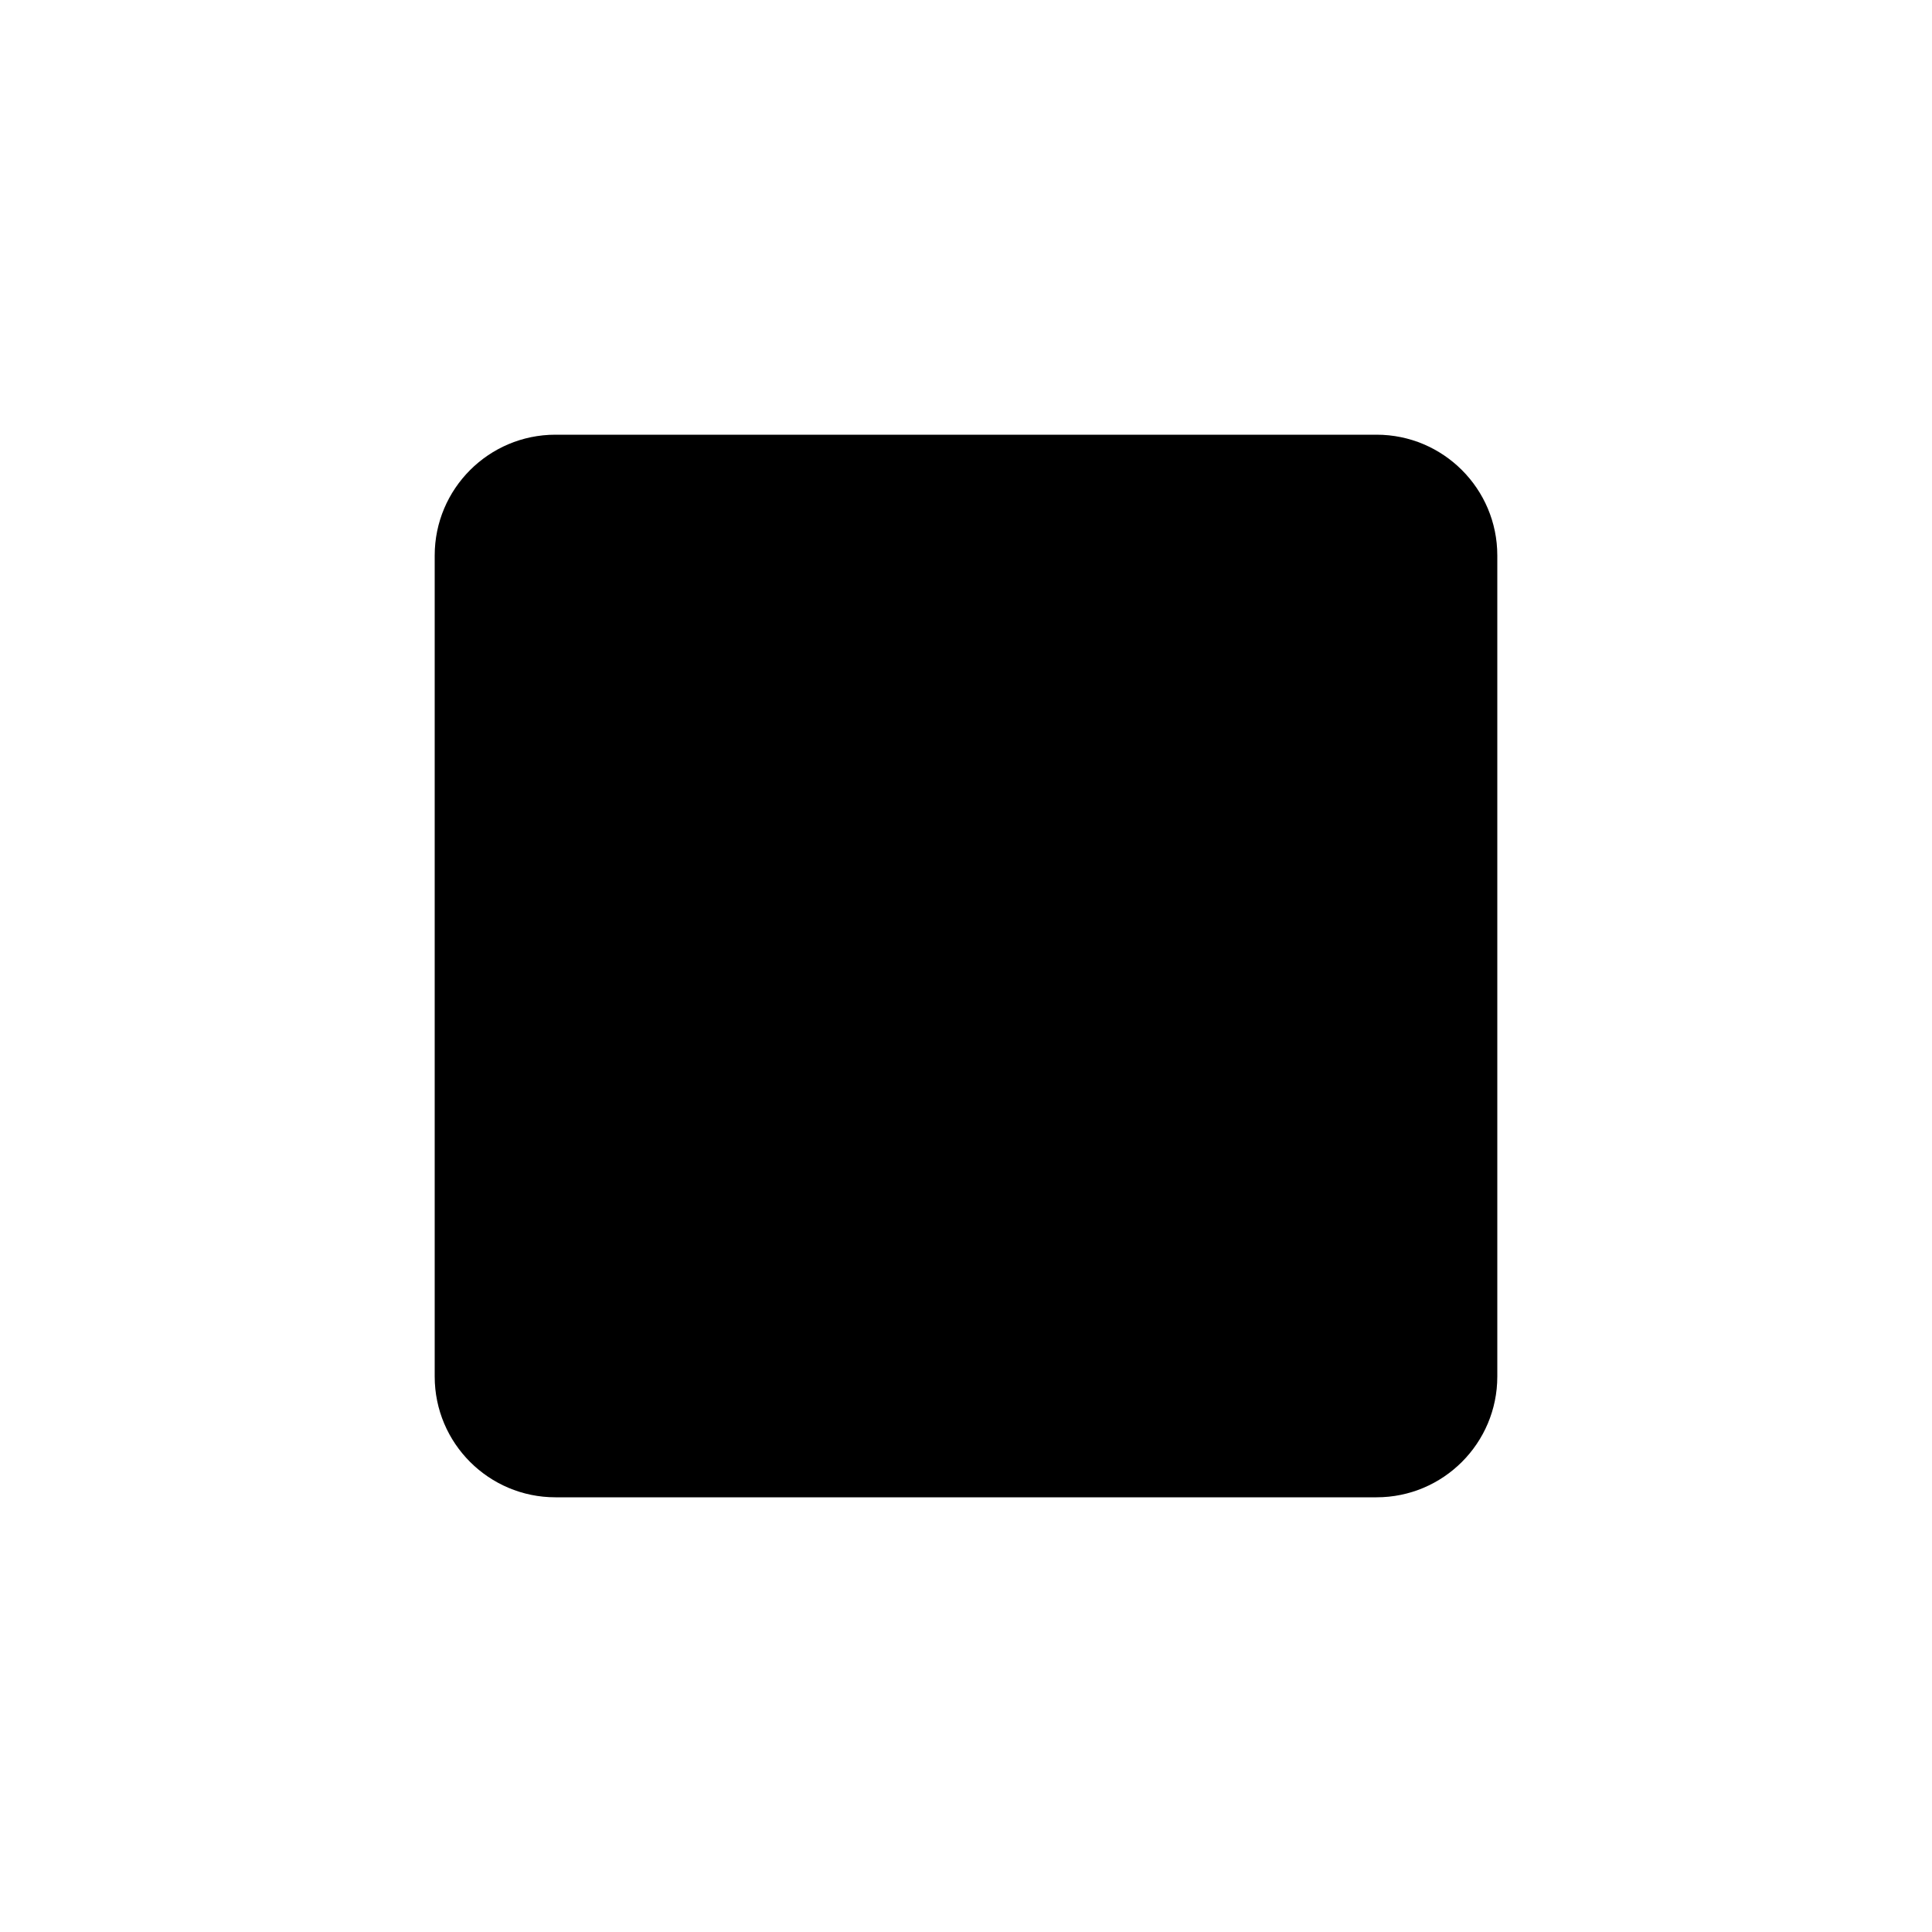
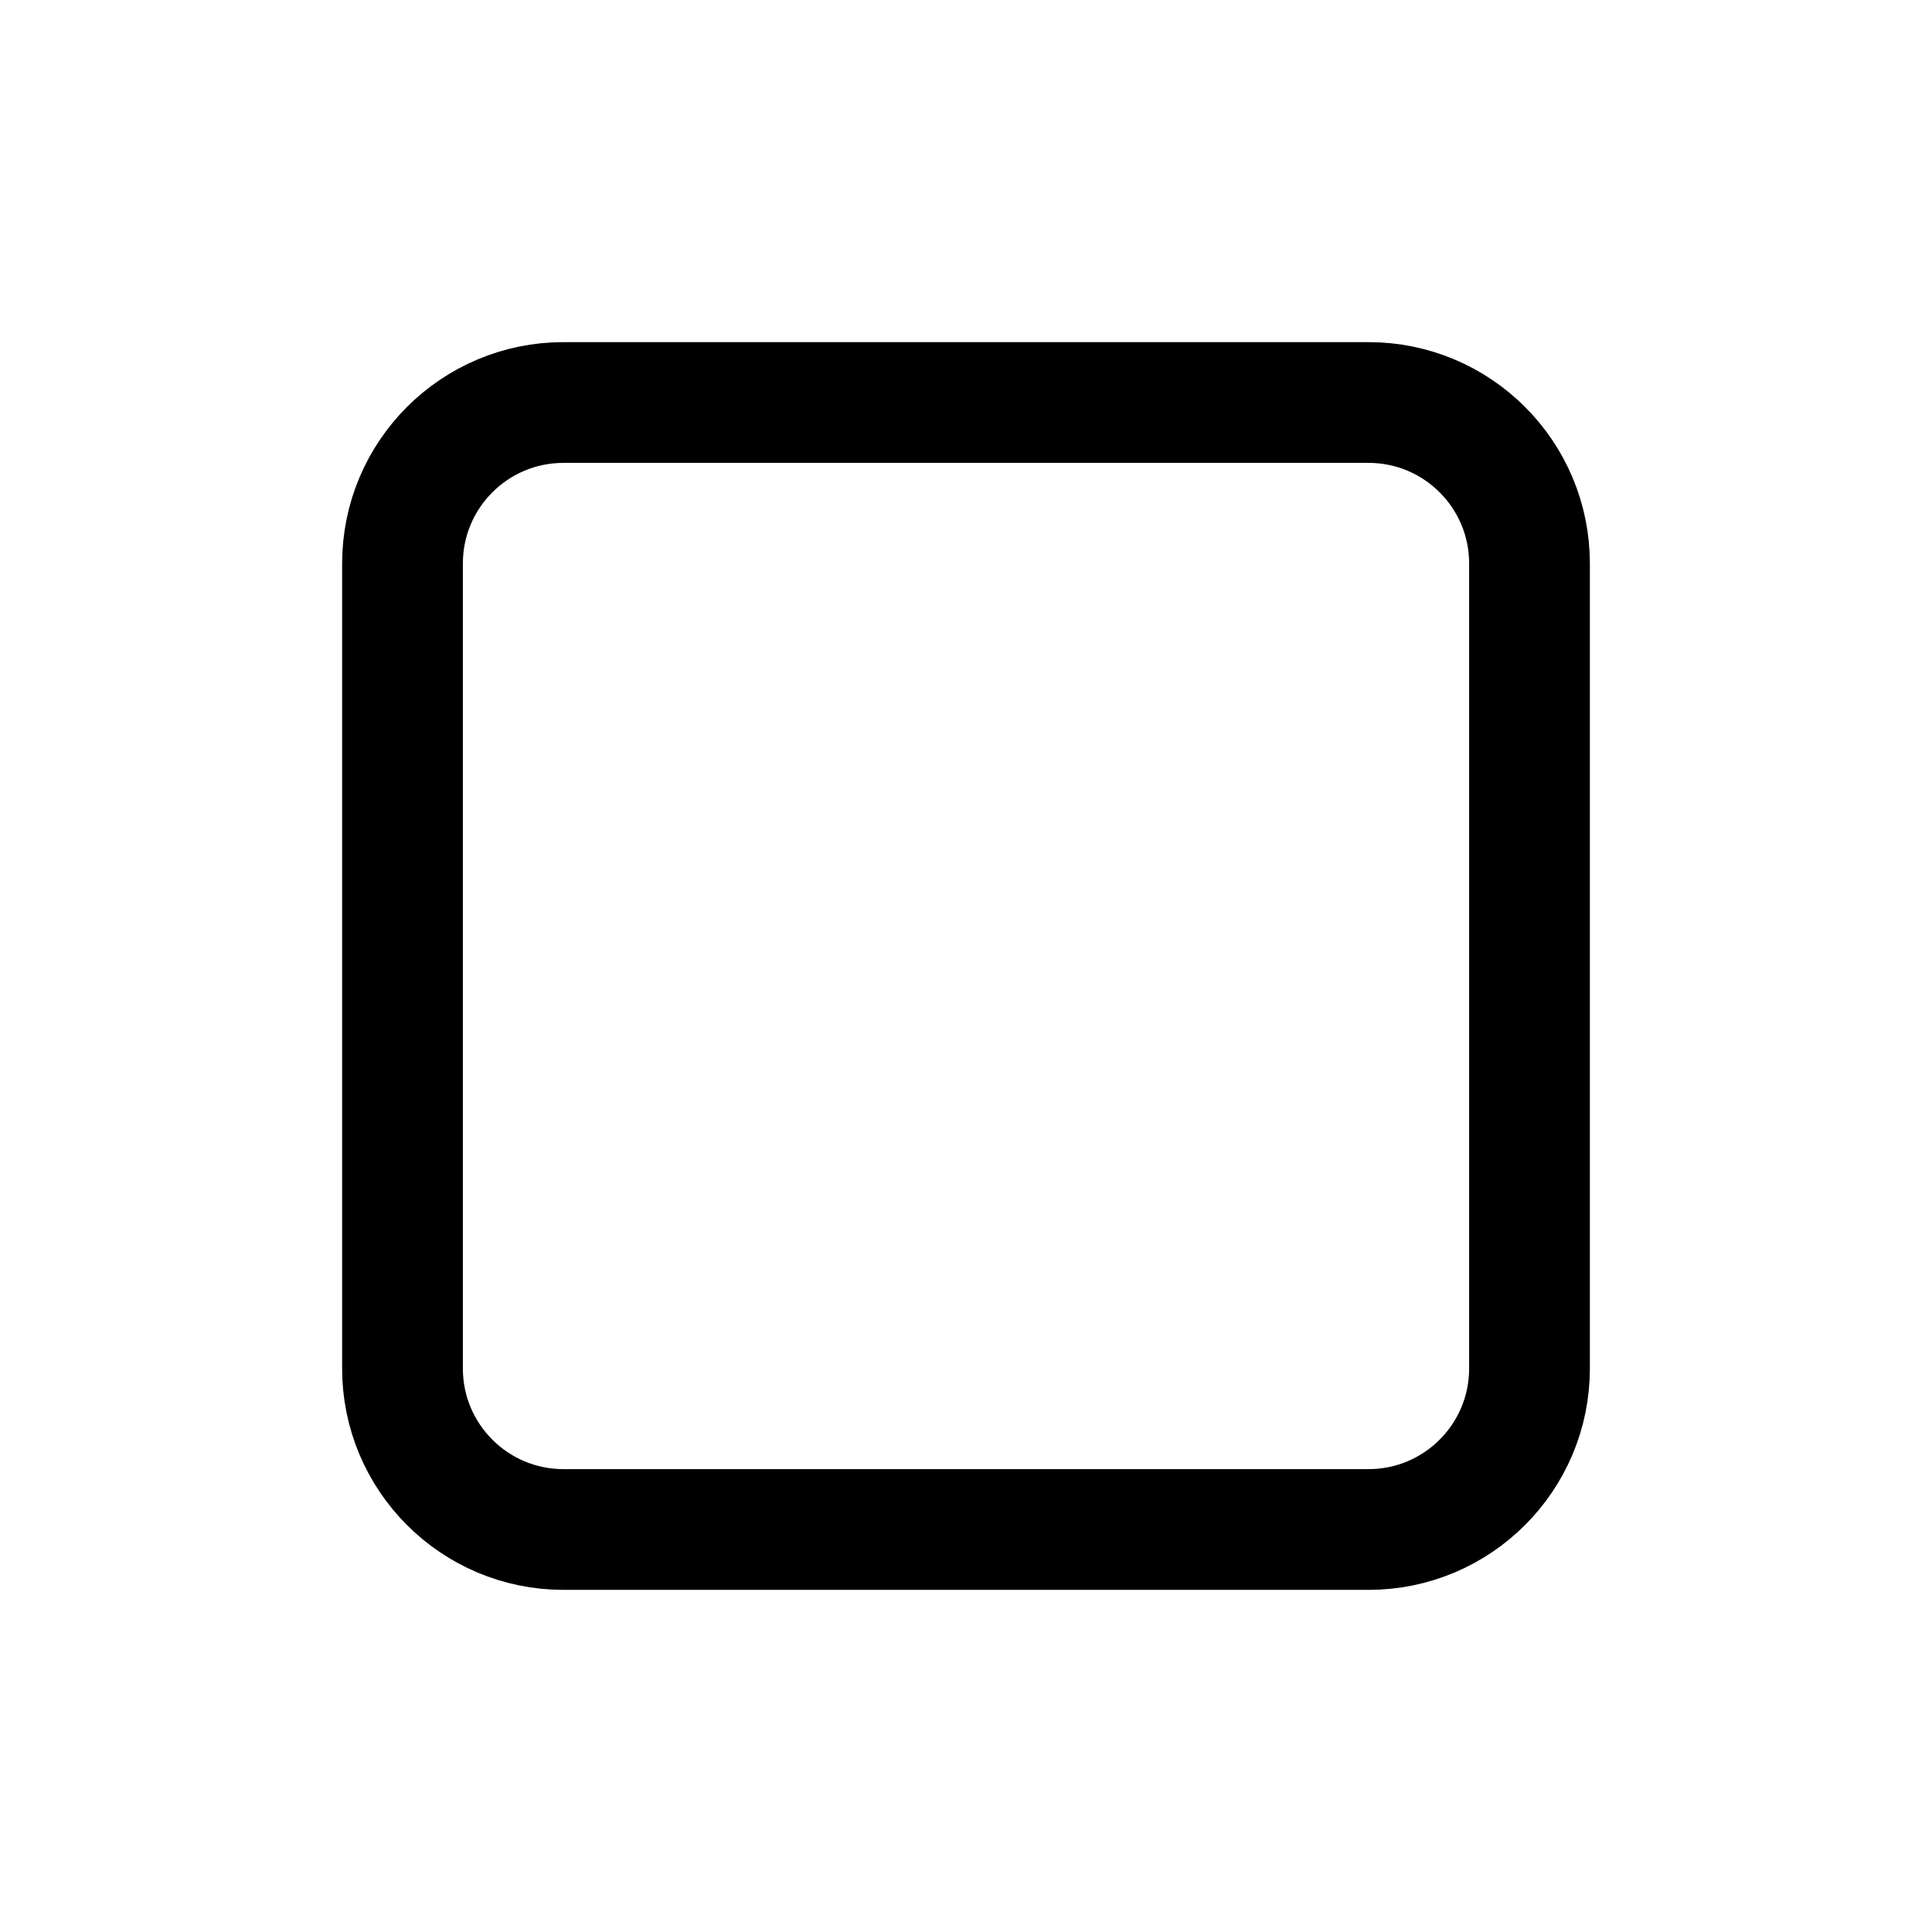
- <svg xmlns="http://www.w3.org/2000/svg" width="20" height="20" viewBox="0 0 20 20" fill="currentColor">
-   <path d="M4.5 5.75C4.5 5.06 5.06 4.5 5.75 4.5H14.25C14.94 4.5 15.5 5.06 15.5 5.75V14.25C15.5 14.94 14.94 15.5 14.25 15.5H5.75C5.06 15.5 4.5 14.94 4.5 14.25V5.75Z" />
+ <svg xmlns="http://www.w3.org/2000/svg" viewBox="0 0 24 24" fill="none" stroke="currentColor" stroke-width="1.5" stroke-linecap="round" stroke-linejoin="round">
+   <rect x="5" y="5" width="14" height="14" rx="2" />
</svg>
